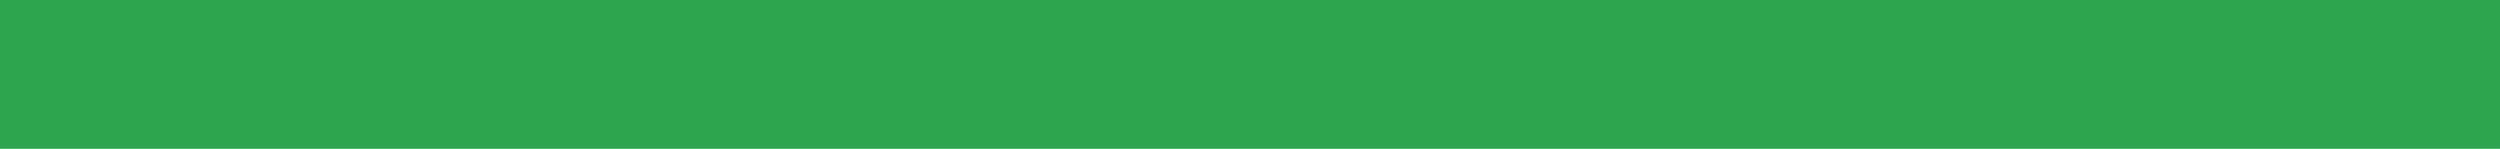
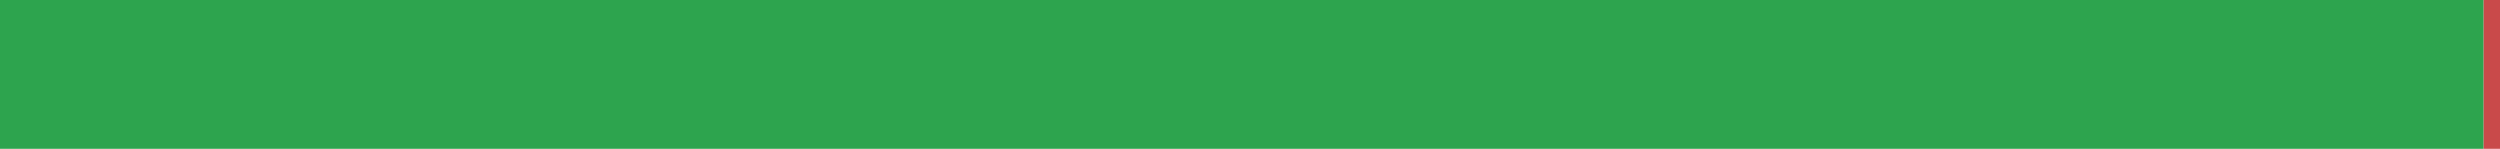
<svg xmlns="http://www.w3.org/2000/svg" width="168" height="10" viewBox="0 0 168 10" role="img" aria-label="de translation status">
-   <rect x="0" y="0" width="168" height="10" fill="#2DA44E" />
+   <rect x="0" y="0" width="166.902" height="10" fill="#2DA44E" />
+   <rect x="166.902" y="0" width="1.098" height="10" fill="#C94A4A" />
</svg>
